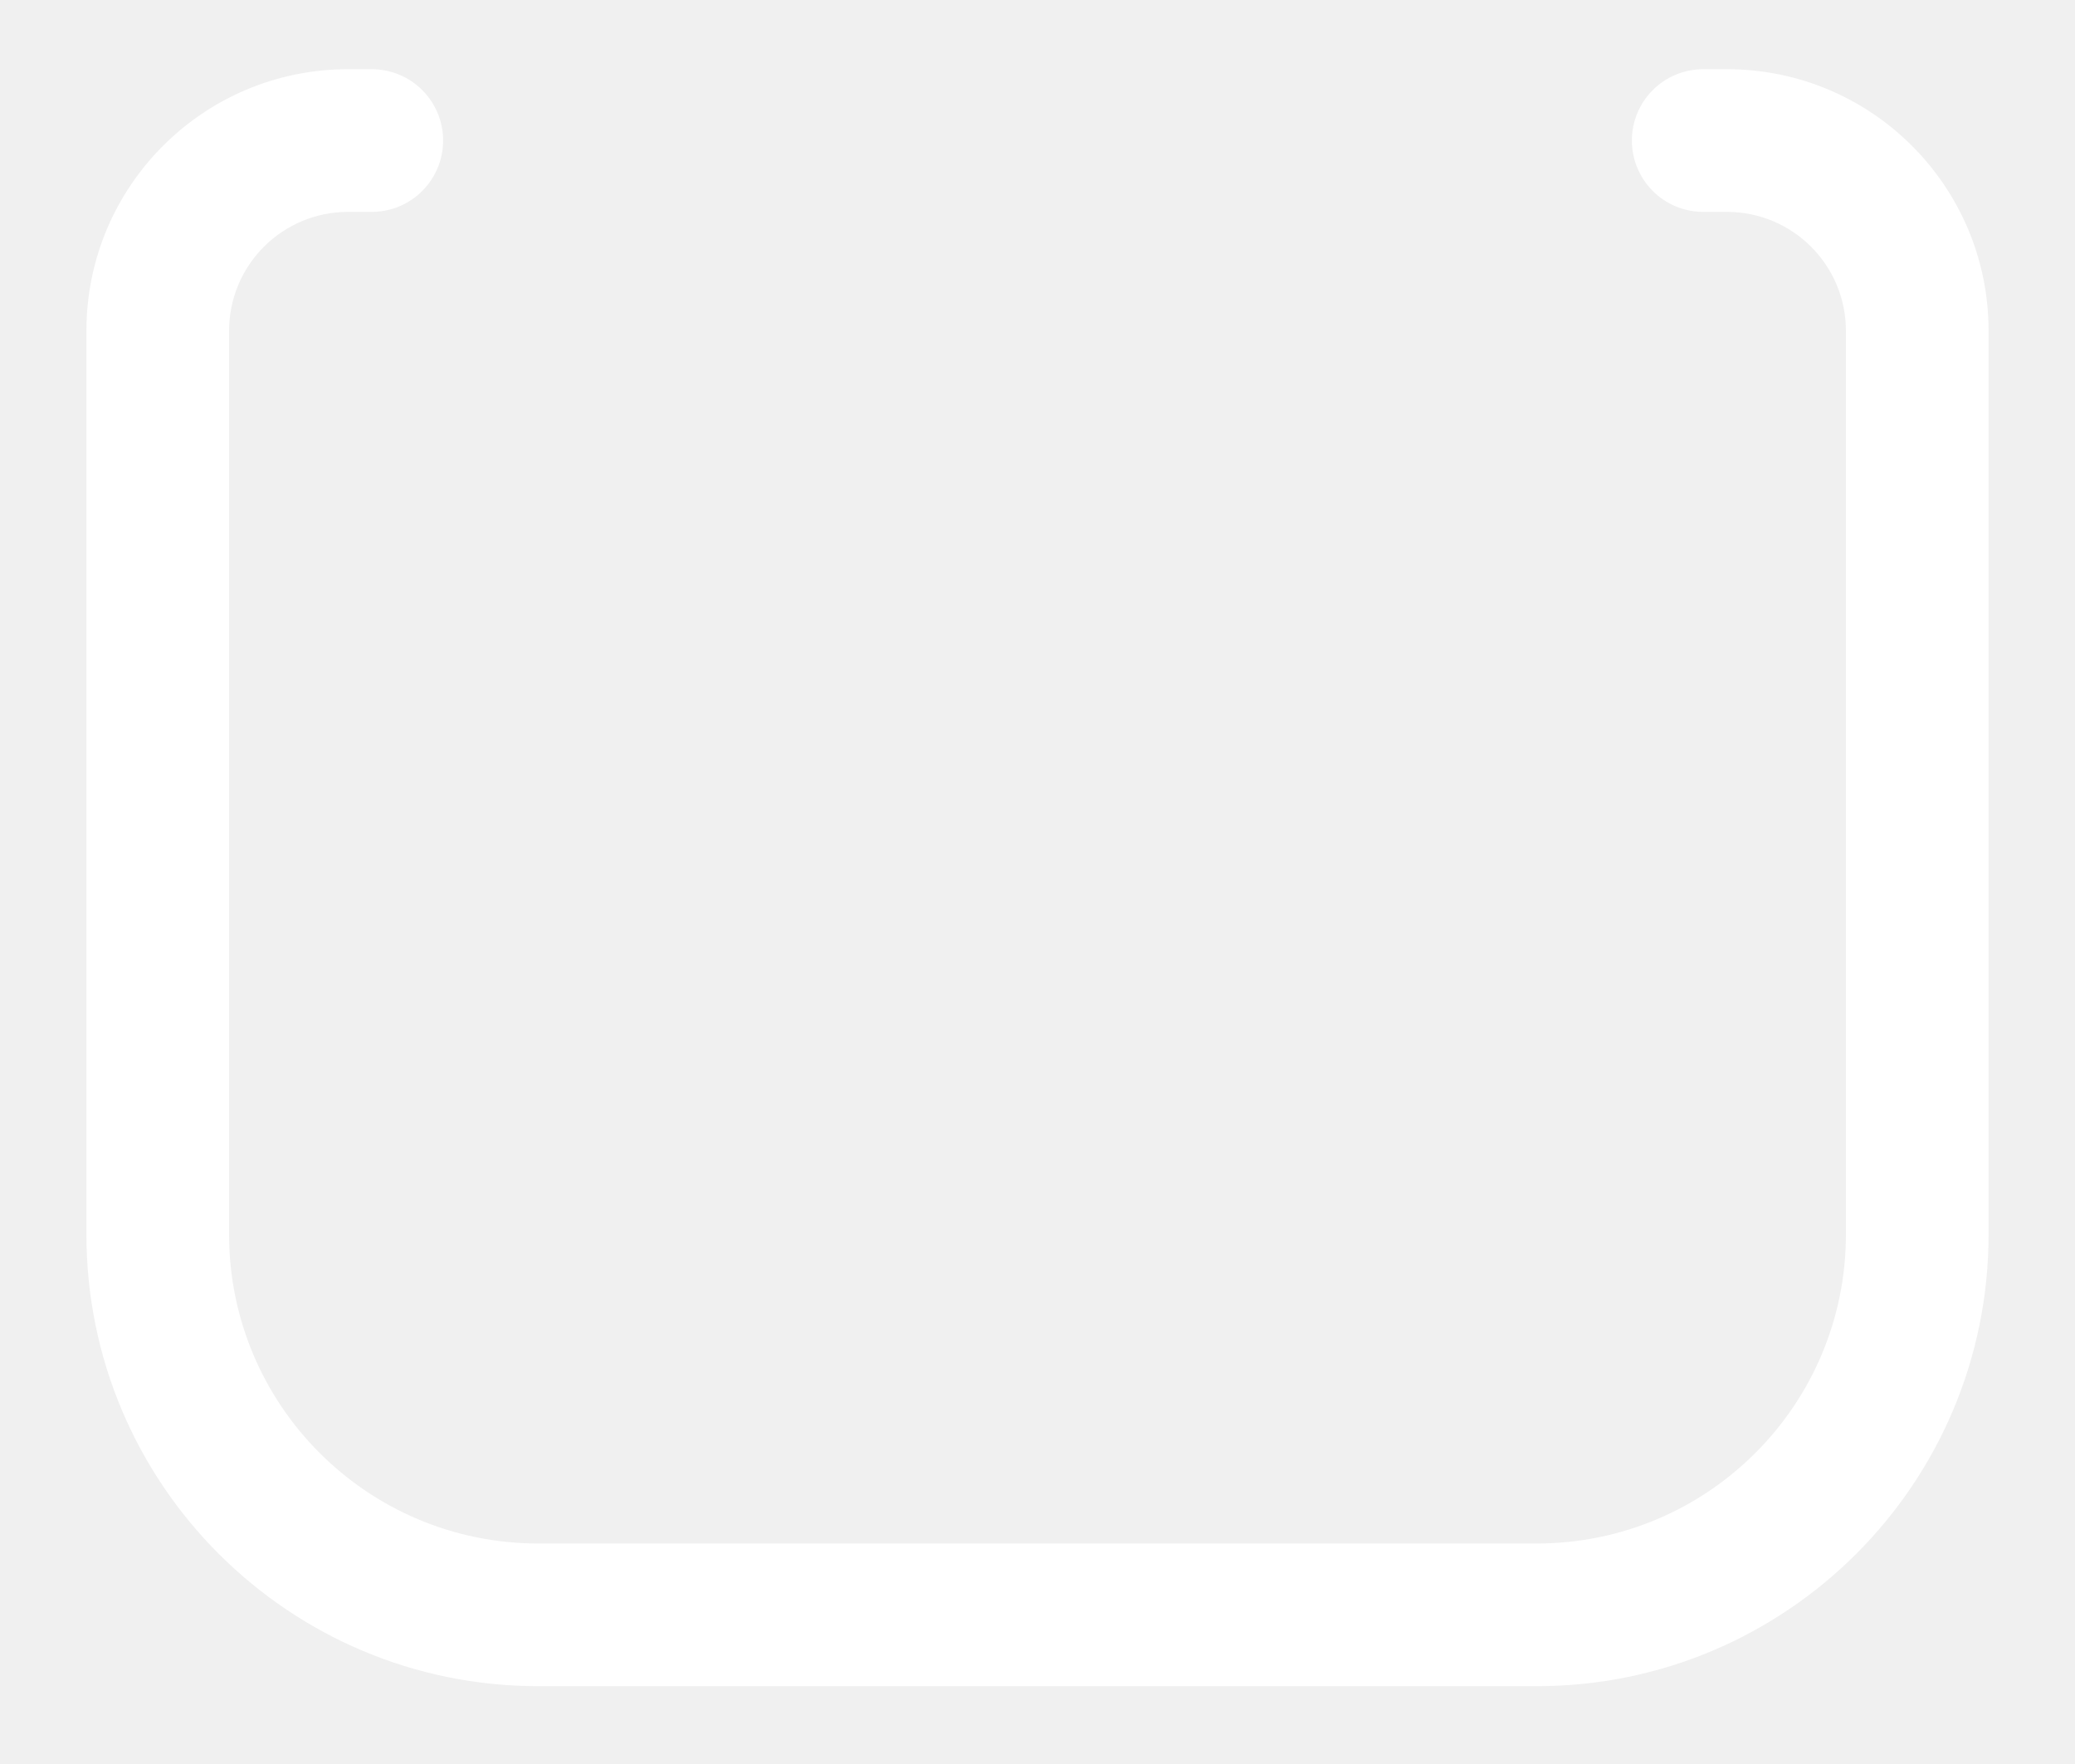
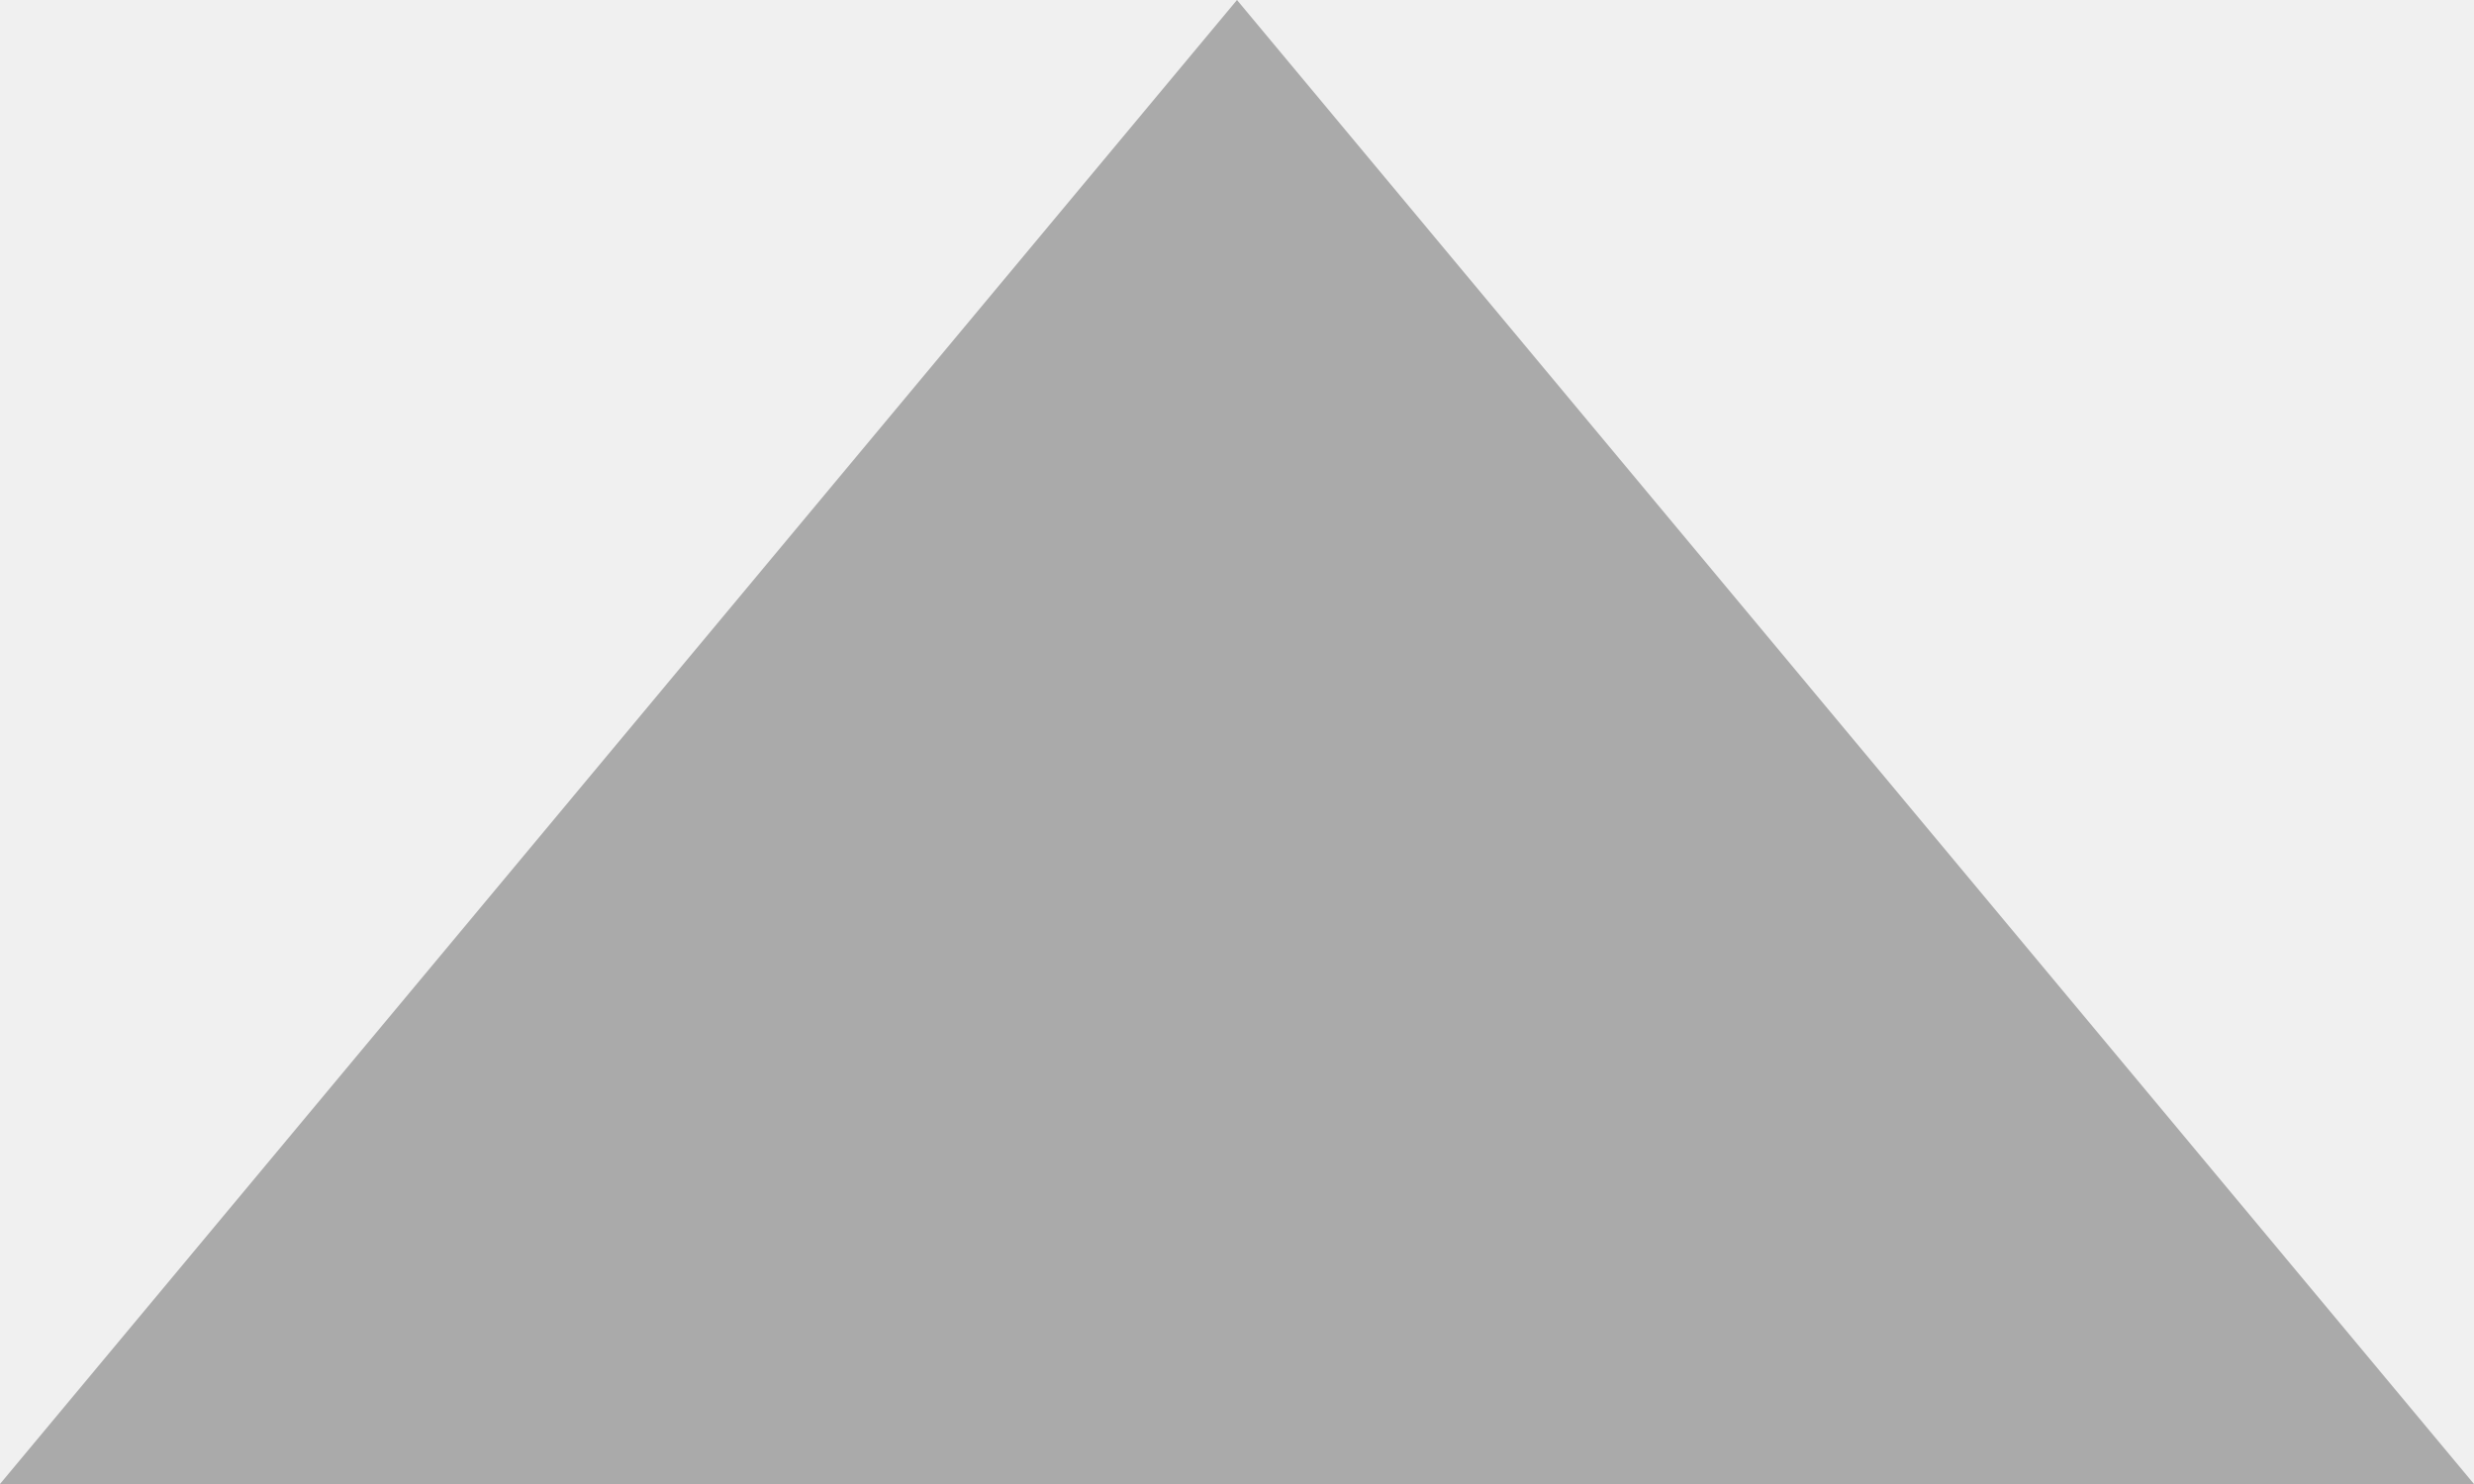
- <svg xmlns="http://www.w3.org/2000/svg" version="1.1" width="20px" height="17px">
+ <svg xmlns="http://www.w3.org/2000/svg" version="1.1" width="10px" height="6px">
  <defs>
    <pattern id="BGPattern" patternUnits="userSpaceOnUse" alignment="0 0" imageRepeat="None" />
-     <mask fill="white" id="Clip8476">
-       <path d="M 2.208 11.896  L 2.208 3.188  C 2.208 2.555  2.722 2.042  3.354 2.042  L 3.583 2.042  C 3.963 2.042  4.271 1.734  4.271 1.354  C 4.271 0.974  3.963 0.667  3.583 0.667  L 3.354 0.667  C 1.962 0.667  0.833 1.795  0.833 3.188  L 0.833 11.896  C 0.833 14.301  2.783 16.25  5.188 16.25  L 14.812 16.25  C 17.217 16.25  19.167 14.301  19.167 11.896  L 19.167 3.188  C 19.167 1.795  18.038 0.667  16.646 0.667  L 16.417 0.667  C 16.037 0.667  15.729 0.974  15.729 1.354  C 15.729 1.734  16.037 2.042  16.417 2.042  L 16.646 2.042  C 17.278 2.042  17.792 2.555  17.792 3.188  L 17.792 11.896  C 17.792 13.541  16.458 14.875  14.812 14.875  L 5.188 14.875  C 3.542 14.875  2.208 13.541  2.208 11.896  Z " fill-rule="evenodd" />
+     <mask fill="white" id="Clip12112">
+       <path d="M 0 6  L 5 0  L 10 6  L 0 6  Z " fill-rule="evenodd" />
    </mask>
  </defs>
-   <g transform="matrix(1 0 0 1 -26 -229 )">
-     <path d="M 2.208 11.896  L 2.208 3.188  C 2.208 2.555  2.722 2.042  3.354 2.042  L 3.583 2.042  C 3.963 2.042  4.271 1.734  4.271 1.354  C 4.271 0.974  3.963 0.667  3.583 0.667  L 3.354 0.667  C 1.962 0.667  0.833 1.795  0.833 3.188  L 0.833 11.896  C 0.833 14.301  2.783 16.25  5.188 16.25  L 14.812 16.25  C 17.217 16.25  19.167 14.301  19.167 11.896  L 19.167 3.188  C 19.167 1.795  18.038 0.667  16.646 0.667  L 16.417 0.667  C 16.037 0.667  15.729 0.974  15.729 1.354  C 15.729 1.734  16.037 2.042  16.417 2.042  L 16.646 2.042  C 17.278 2.042  17.792 2.555  17.792 3.188  L 17.792 11.896  C 17.792 13.541  16.458 14.875  14.812 14.875  L 5.188 14.875  C 3.542 14.875  2.208 13.541  2.208 11.896  Z " fill-rule="nonzero" fill="rgba(255, 255, 255, 1)" stroke="none" transform="matrix(1 0 0 1 26 229 )" class="fill" />
-     <path d="M 2.208 11.896  L 2.208 3.188  C 2.208 2.555  2.722 2.042  3.354 2.042  L 3.583 2.042  C 3.963 2.042  4.271 1.734  4.271 1.354  C 4.271 0.974  3.963 0.667  3.583 0.667  L 3.354 0.667  C 1.962 0.667  0.833 1.795  0.833 3.188  L 0.833 11.896  C 0.833 14.301  2.783 16.25  5.188 16.25  L 14.812 16.25  C 17.217 16.25  19.167 14.301  19.167 11.896  L 19.167 3.188  C 19.167 1.795  18.038 0.667  16.646 0.667  L 16.417 0.667  C 16.037 0.667  15.729 0.974  15.729 1.354  C 15.729 1.734  16.037 2.042  16.417 2.042  L 16.646 2.042  C 17.278 2.042  17.792 2.555  17.792 3.188  L 17.792 11.896  C 17.792 13.541  16.458 14.875  14.812 14.875  L 5.188 14.875  C 3.542 14.875  2.208 13.541  2.208 11.896  Z " stroke-width="0" stroke-dasharray="0" stroke="rgba(255, 255, 255, 0)" fill="none" transform="matrix(1 0 0 1 26 229 )" class="stroke" mask="url(#Clip8476)" />
+   <g transform="matrix(1 0 0 1 808 -78 )">
+     <path d="M 0 6  L 5 0  L 10 6  L 0 6  Z " fill-rule="nonzero" fill="rgba(170, 170, 170, 1)" stroke="none" transform="matrix(1 0 0 1 -808 78 )" class="fill" />
+     <path d="M 0 6  L 5 0  L 10 6  L 0 6  Z " stroke-width="0" stroke-dasharray="0" stroke="rgba(121, 121, 121, 1)" fill="none" transform="matrix(1 0 0 1 -808 78 )" class="stroke" mask="url(#Clip12112)" />
  </g>
</svg>
